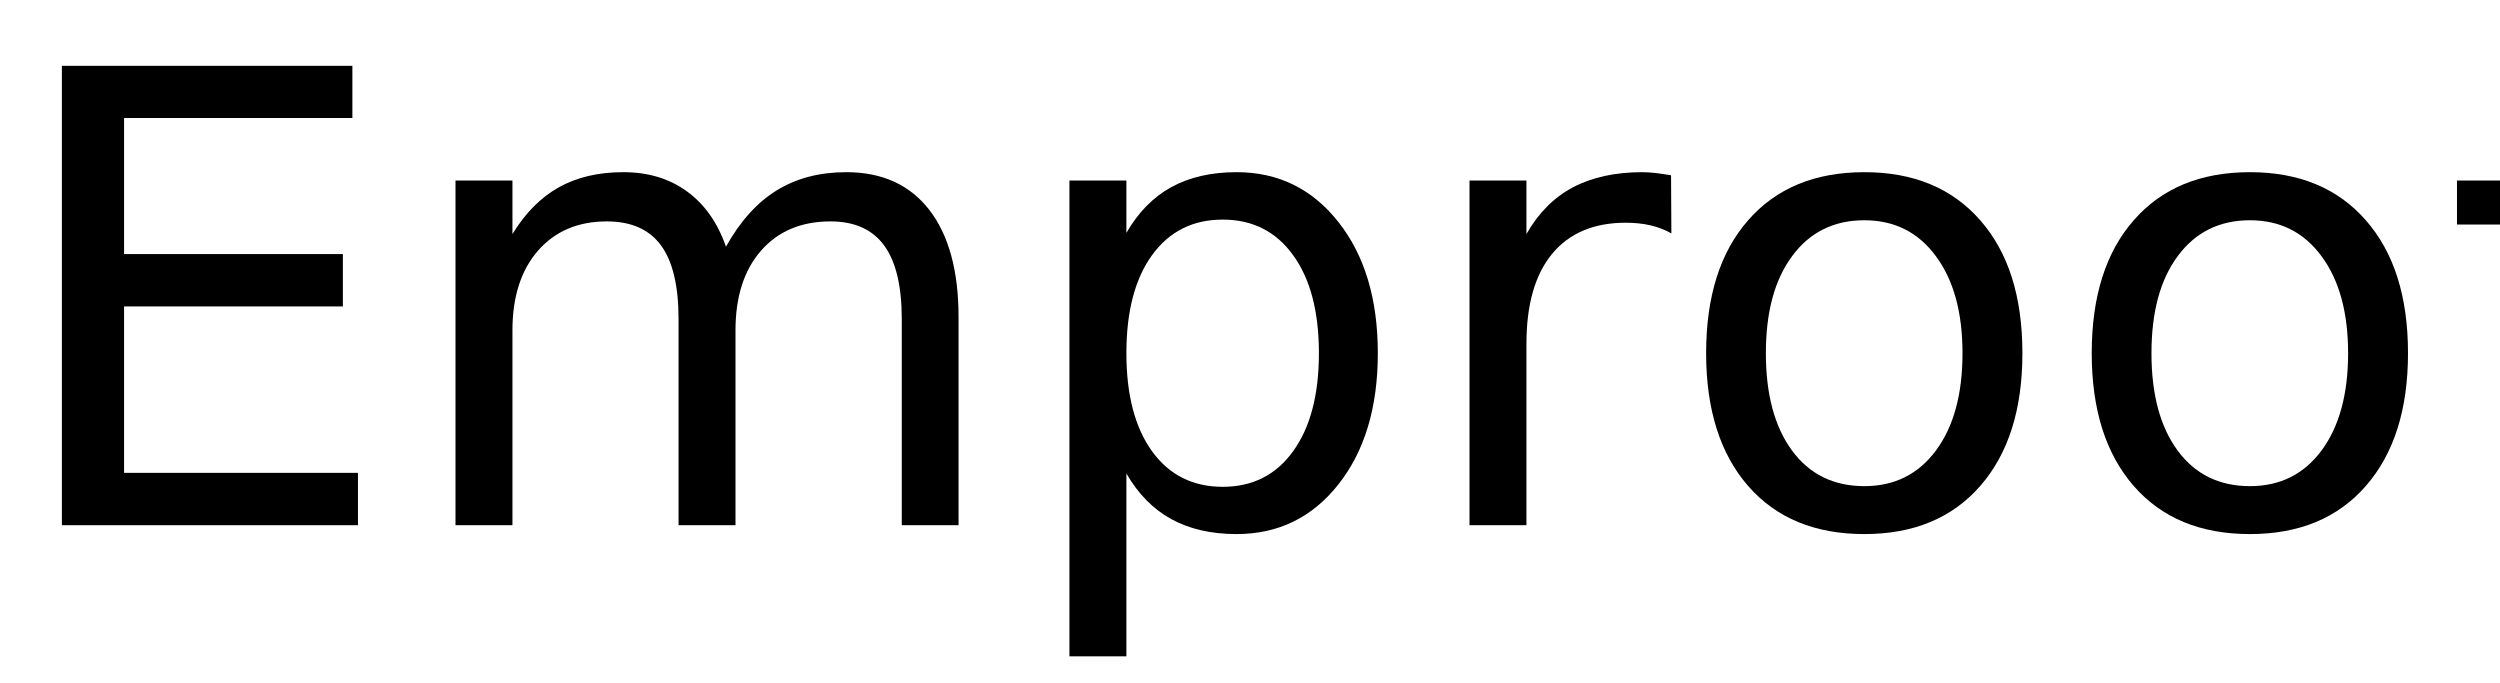
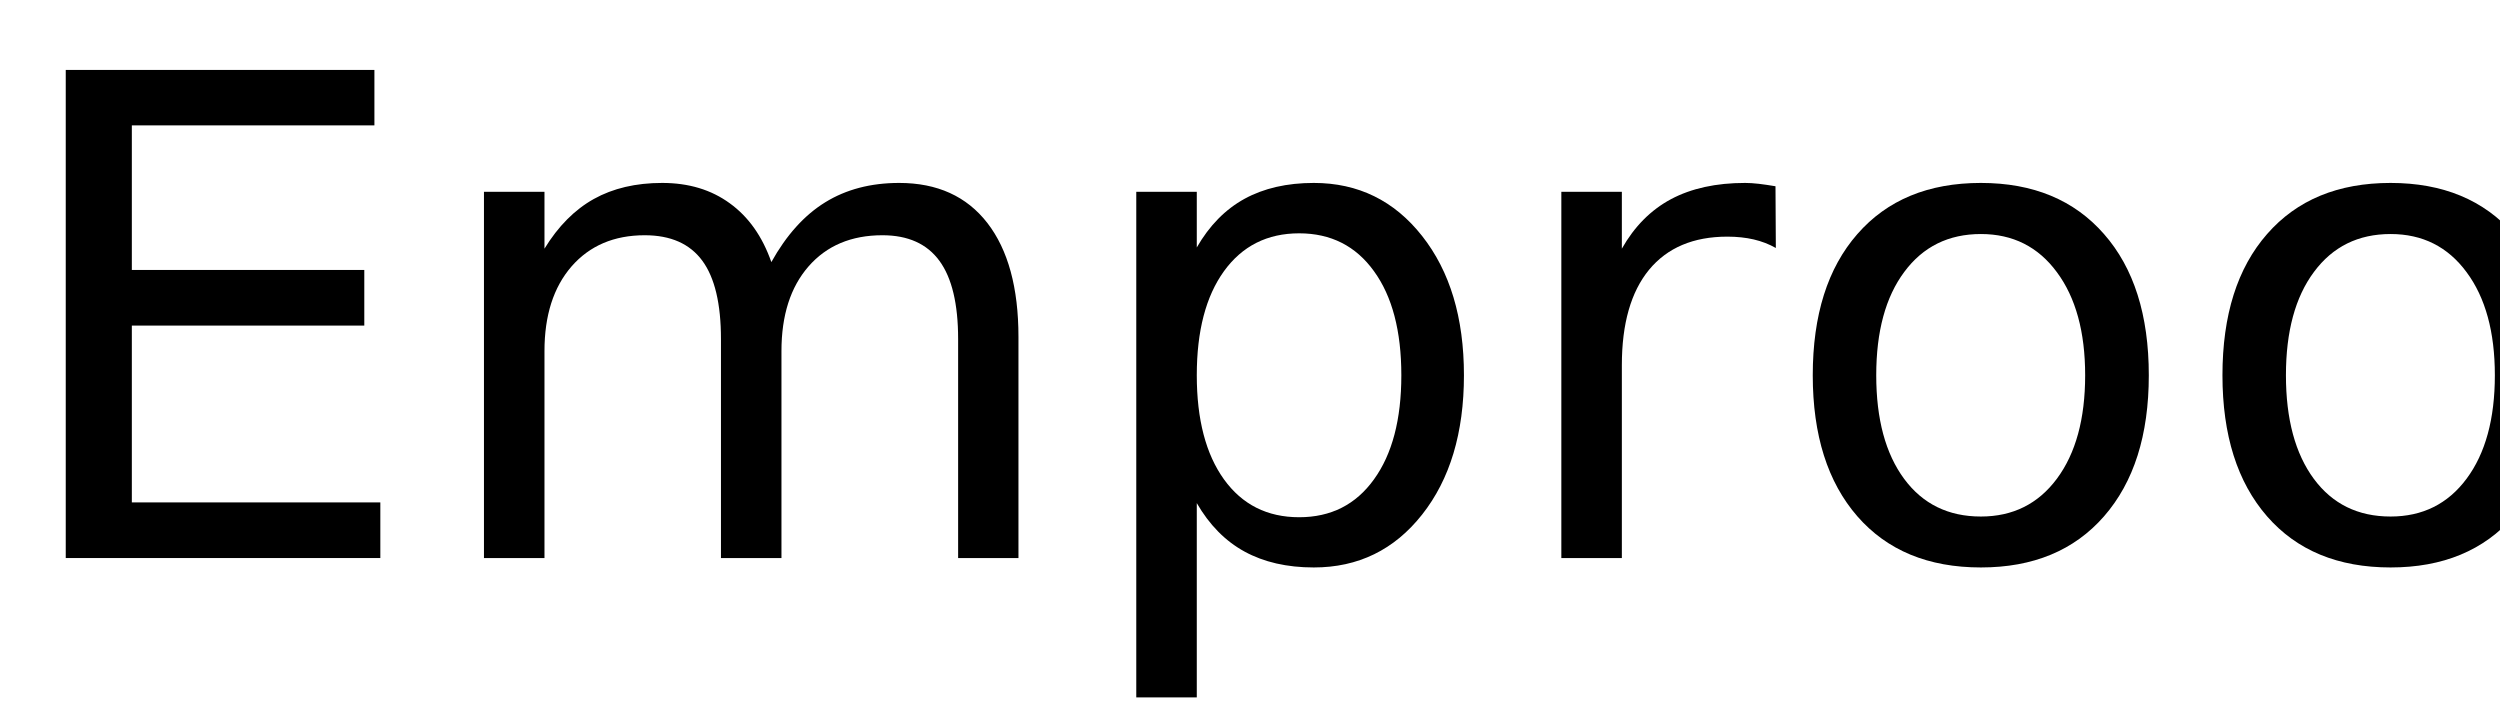
- <svg xmlns="http://www.w3.org/2000/svg" xmlns:xlink="http://www.w3.org/1999/xlink" width="238" height="65" viewBox="0 0 238 65">
+ <svg xmlns="http://www.w3.org/2000/svg" xmlns:xlink="http://www.w3.org/1999/xlink" width="224" height="65" viewBox="0 0 224 65">
  <defs>
    <g>
      <g id="glyph-0-0">
        <path d="M 5.891 -43.734 L 33.547 -43.734 L 33.547 -38.766 L 11.812 -38.766 L 11.812 -25.812 L 32.641 -25.812 L 32.641 -20.828 L 11.812 -20.828 L 11.812 -4.984 L 34.078 -4.984 L 34.078 0 L 5.891 0 Z M 5.891 -43.734 " />
      </g>
      <g id="glyph-0-1">
        <path d="M 31.203 -26.516 C 32.547 -28.93 34.156 -30.719 36.031 -31.875 C 37.906 -33.031 40.113 -33.609 42.656 -33.609 C 46.07 -33.609 48.707 -32.41 50.562 -30.016 C 52.414 -27.617 53.344 -24.219 53.344 -19.812 L 53.344 0 L 47.938 0 L 47.938 -19.625 C 47.938 -22.77 47.379 -25.102 46.266 -26.625 C 45.148 -28.156 43.445 -28.922 41.156 -28.922 C 38.363 -28.922 36.156 -27.988 34.531 -26.125 C 32.914 -24.27 32.109 -21.742 32.109 -18.547 L 32.109 0 L 26.688 0 L 26.688 -19.625 C 26.688 -22.789 26.129 -25.129 25.016 -26.641 C 23.898 -28.16 22.18 -28.922 19.859 -28.922 C 17.109 -28.922 14.922 -27.988 13.297 -26.125 C 11.68 -24.258 10.875 -21.734 10.875 -18.547 L 10.875 0 L 5.453 0 L 5.453 -32.812 L 10.875 -32.812 L 10.875 -27.719 C 12.102 -29.727 13.578 -31.211 15.297 -32.172 C 17.016 -33.129 19.055 -33.609 21.422 -33.609 C 23.797 -33.609 25.816 -33 27.484 -31.781 C 29.16 -30.57 30.398 -28.816 31.203 -26.516 Z M 31.203 -26.516 " />
      </g>
      <g id="glyph-0-2">
        <path d="M 10.875 -4.922 L 10.875 12.484 L 5.453 12.484 L 5.453 -32.812 L 10.875 -32.812 L 10.875 -27.828 C 12 -29.785 13.426 -31.238 15.156 -32.188 C 16.883 -33.133 18.953 -33.609 21.359 -33.609 C 25.336 -33.609 28.57 -32.023 31.062 -28.859 C 33.562 -25.691 34.812 -21.531 34.812 -16.375 C 34.812 -11.219 33.562 -7.055 31.062 -3.891 C 28.57 -0.734 25.336 0.844 21.359 0.844 C 18.953 0.844 16.883 0.367 15.156 -0.578 C 13.426 -1.523 12 -2.973 10.875 -4.922 Z M 29.203 -16.375 C 29.203 -20.344 28.383 -23.453 26.75 -25.703 C 25.125 -27.961 22.891 -29.094 20.047 -29.094 C 17.191 -29.094 14.945 -27.961 13.312 -25.703 C 11.688 -23.453 10.875 -20.344 10.875 -16.375 C 10.875 -12.414 11.688 -9.305 13.312 -7.047 C 14.945 -4.785 17.191 -3.656 20.047 -3.656 C 22.891 -3.656 25.125 -4.785 26.75 -7.047 C 28.383 -9.305 29.203 -12.414 29.203 -16.375 Z M 29.203 -16.375 " />
      </g>
      <g id="glyph-0-3">
        <path d="M 24.672 -27.781 C 24.066 -28.125 23.406 -28.379 22.688 -28.547 C 21.977 -28.711 21.191 -28.797 20.328 -28.797 C 17.285 -28.797 14.945 -27.805 13.312 -25.828 C 11.688 -23.848 10.875 -21 10.875 -17.281 L 10.875 0 L 5.453 0 L 5.453 -32.812 L 10.875 -32.812 L 10.875 -27.719 C 12 -29.707 13.469 -31.188 15.281 -32.156 C 17.102 -33.125 19.316 -33.609 21.922 -33.609 C 22.285 -33.609 22.691 -33.582 23.141 -33.531 C 23.586 -33.477 24.086 -33.406 24.641 -33.312 Z M 24.672 -27.781 " />
      </g>
      <g id="glyph-0-4">
        <path d="M 18.375 -29.031 C 15.477 -29.031 13.191 -27.898 11.516 -25.641 C 9.836 -23.391 9 -20.301 9 -16.375 C 9 -12.445 9.832 -9.352 11.5 -7.094 C 13.164 -4.844 15.457 -3.719 18.375 -3.719 C 21.238 -3.719 23.508 -4.848 25.188 -7.109 C 26.875 -9.379 27.719 -12.469 27.719 -16.375 C 27.719 -20.258 26.875 -23.336 25.188 -25.609 C 23.508 -27.891 21.238 -29.031 18.375 -29.031 Z M 18.375 -33.609 C 23.062 -33.609 26.738 -32.082 29.406 -29.031 C 32.082 -25.988 33.422 -21.77 33.422 -16.375 C 33.422 -11.008 32.082 -6.797 29.406 -3.734 C 26.738 -0.68 23.062 0.844 18.375 0.844 C 13.664 0.844 9.977 -0.68 7.312 -3.734 C 4.645 -6.797 3.312 -11.008 3.312 -16.375 C 3.312 -21.77 4.645 -25.988 7.312 -29.031 C 9.977 -32.082 13.664 -33.609 18.375 -33.609 Z M 18.375 -33.609 " />
      </g>
      <g id="glyph-0-5">
        <path d="M 22.266 -45.594 L 22.266 -41.109 L 17.109 -41.109 C 15.172 -41.109 13.828 -40.719 13.078 -39.938 C 12.328 -39.156 11.953 -37.75 11.953 -35.719 L 11.953 -32.812 L 20.828 -32.812 L 20.828 -28.625 L 11.953 -28.625 L 11.953 0 L 6.531 0 L 6.531 -28.625 L 1.375 -28.625 L 1.375 -32.812 L 6.531 -32.812 L 6.531 -35.094 C 6.531 -38.75 7.379 -41.41 9.078 -43.078 C 10.773 -44.754 13.473 -45.594 17.172 -45.594 Z M 22.266 -45.594 " />
      </g>
    </g>
  </defs>
  <g fill="rgb(0%, 0%, 0%)" fill-opacity="1">
    <use xlink:href="#glyph-0-0" x="0" y="50" />
    <use xlink:href="#glyph-0-1" x="37.91" y="50" />
    <use xlink:href="#glyph-0-2" x="96.357" y="50" />
    <use xlink:href="#glyph-0-3" x="134.443" y="50" />
    <use xlink:href="#glyph-0-4" x="159.111" y="50" />
    <use xlink:href="#glyph-0-4" x="195.82" y="50" />
    <use xlink:href="#glyph-0-5" x="232.529" y="50" />
  </g>
</svg>
